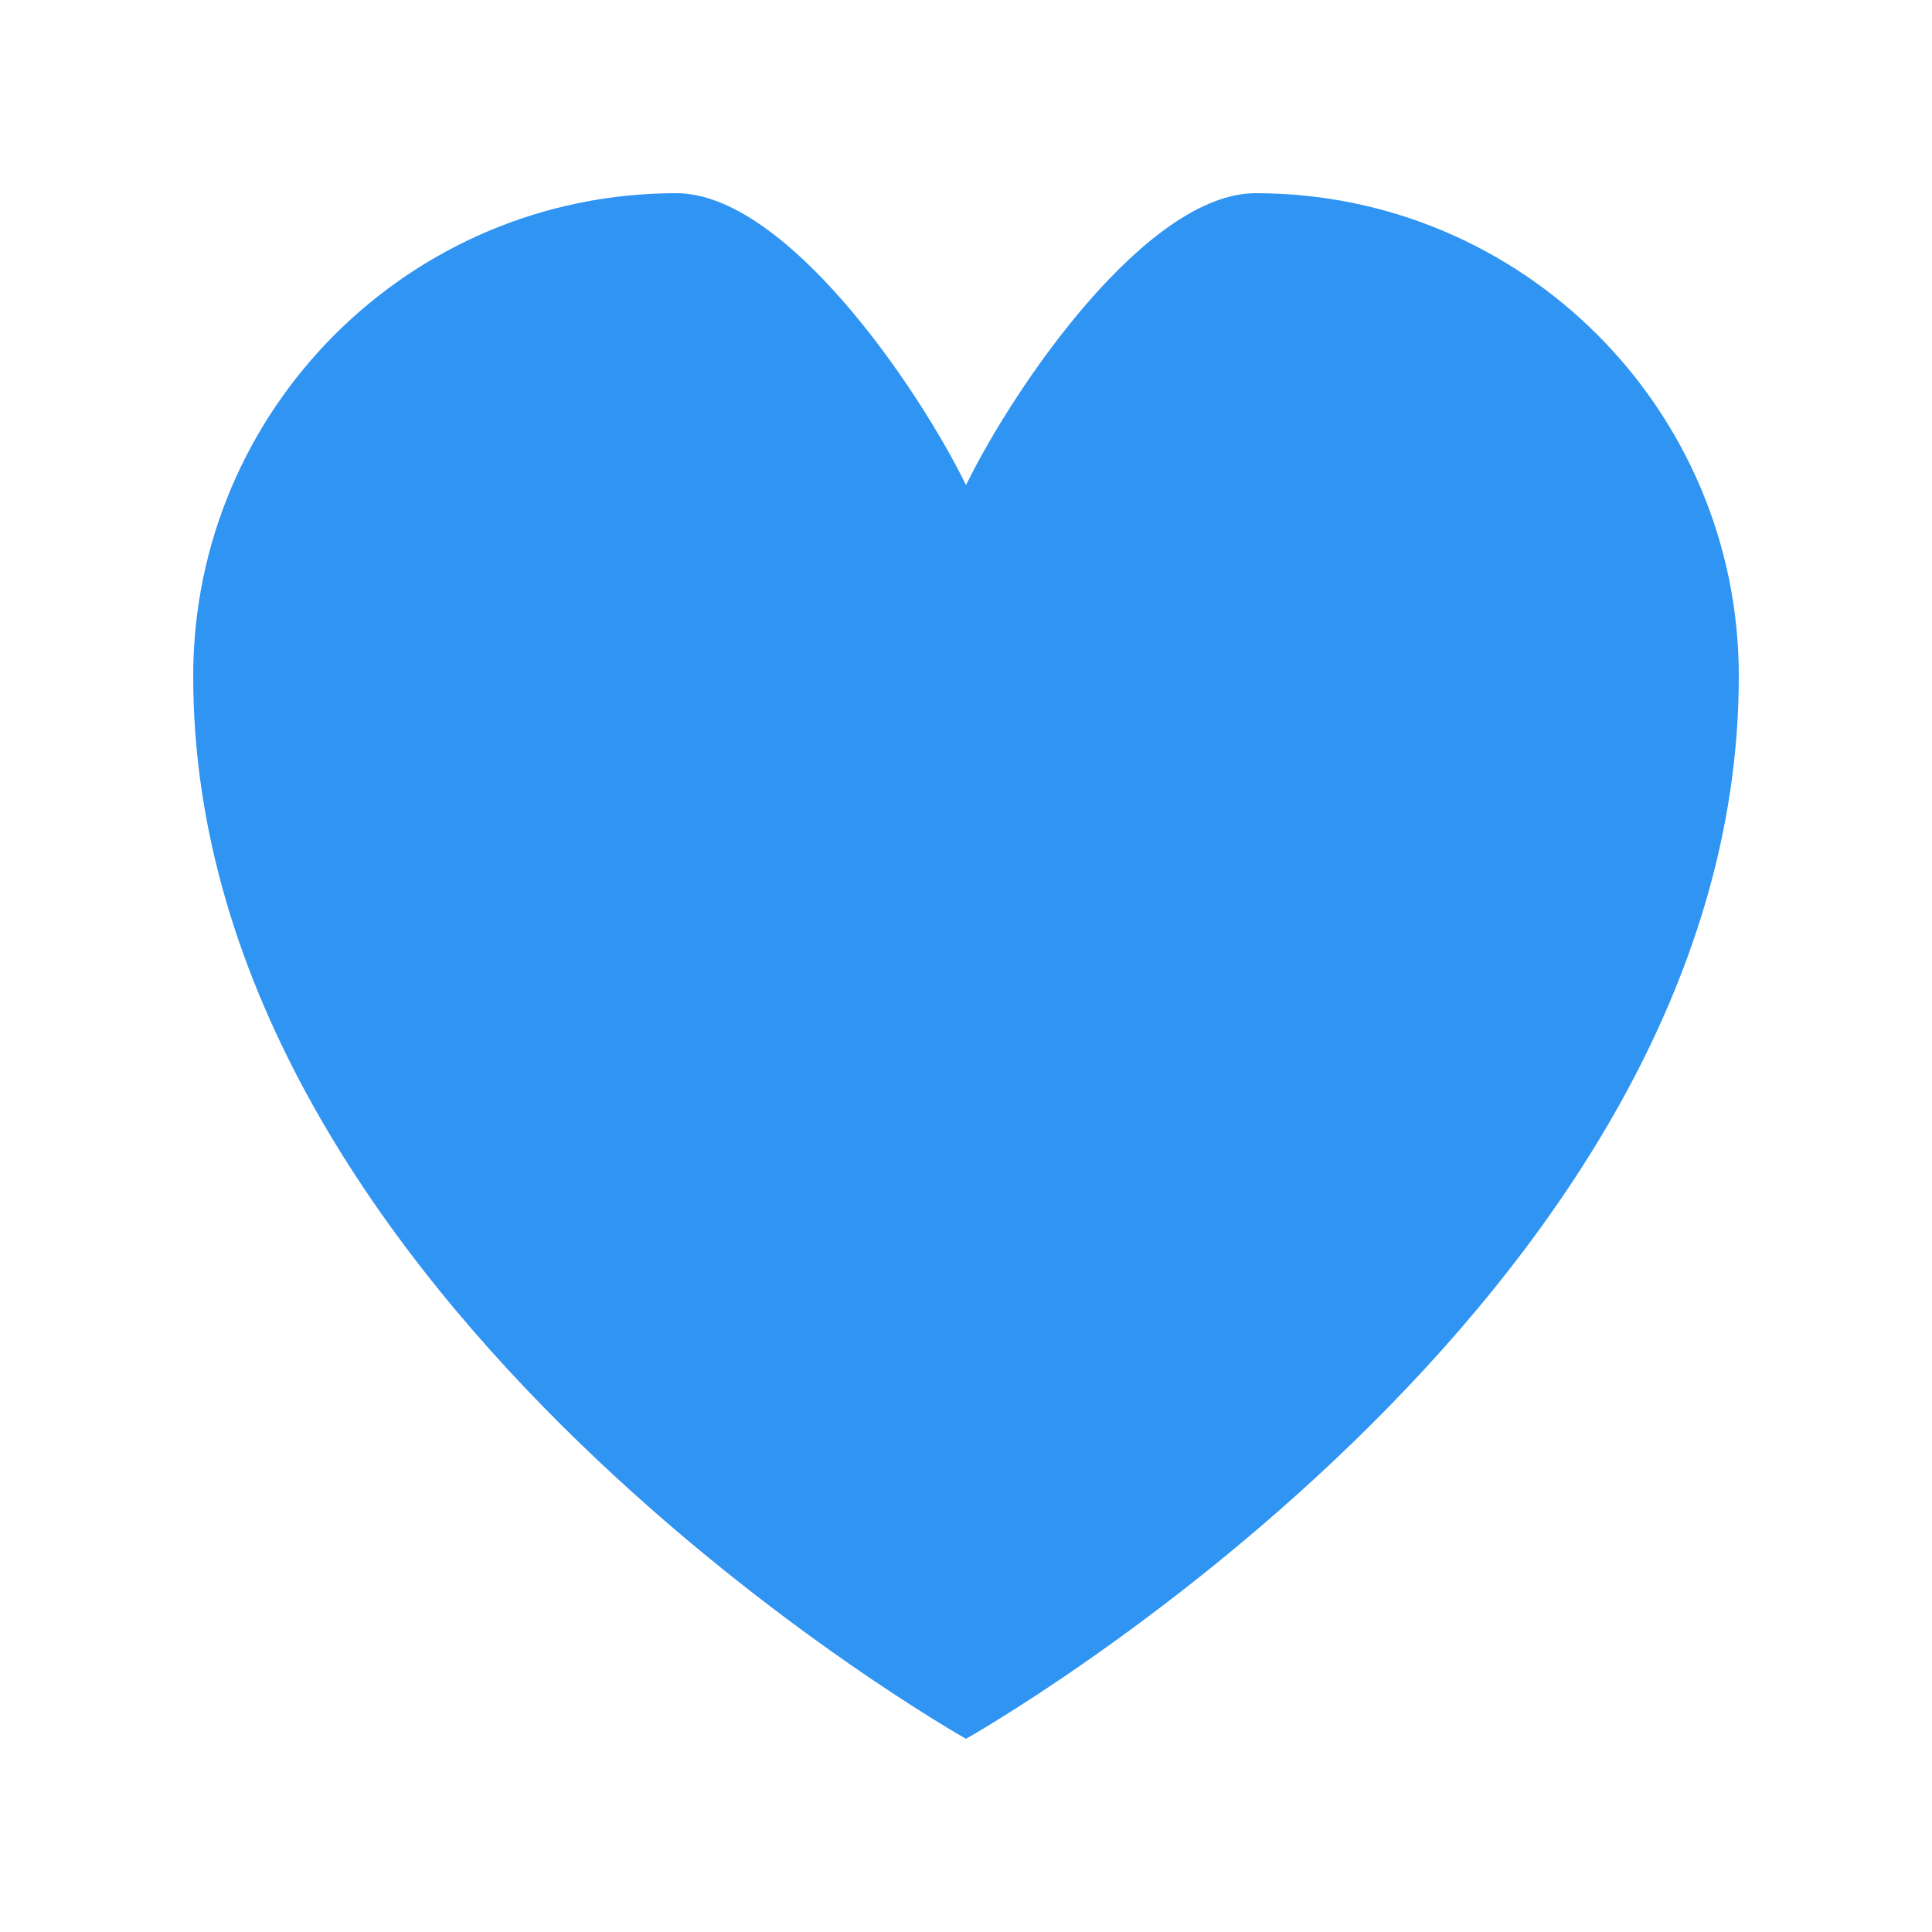
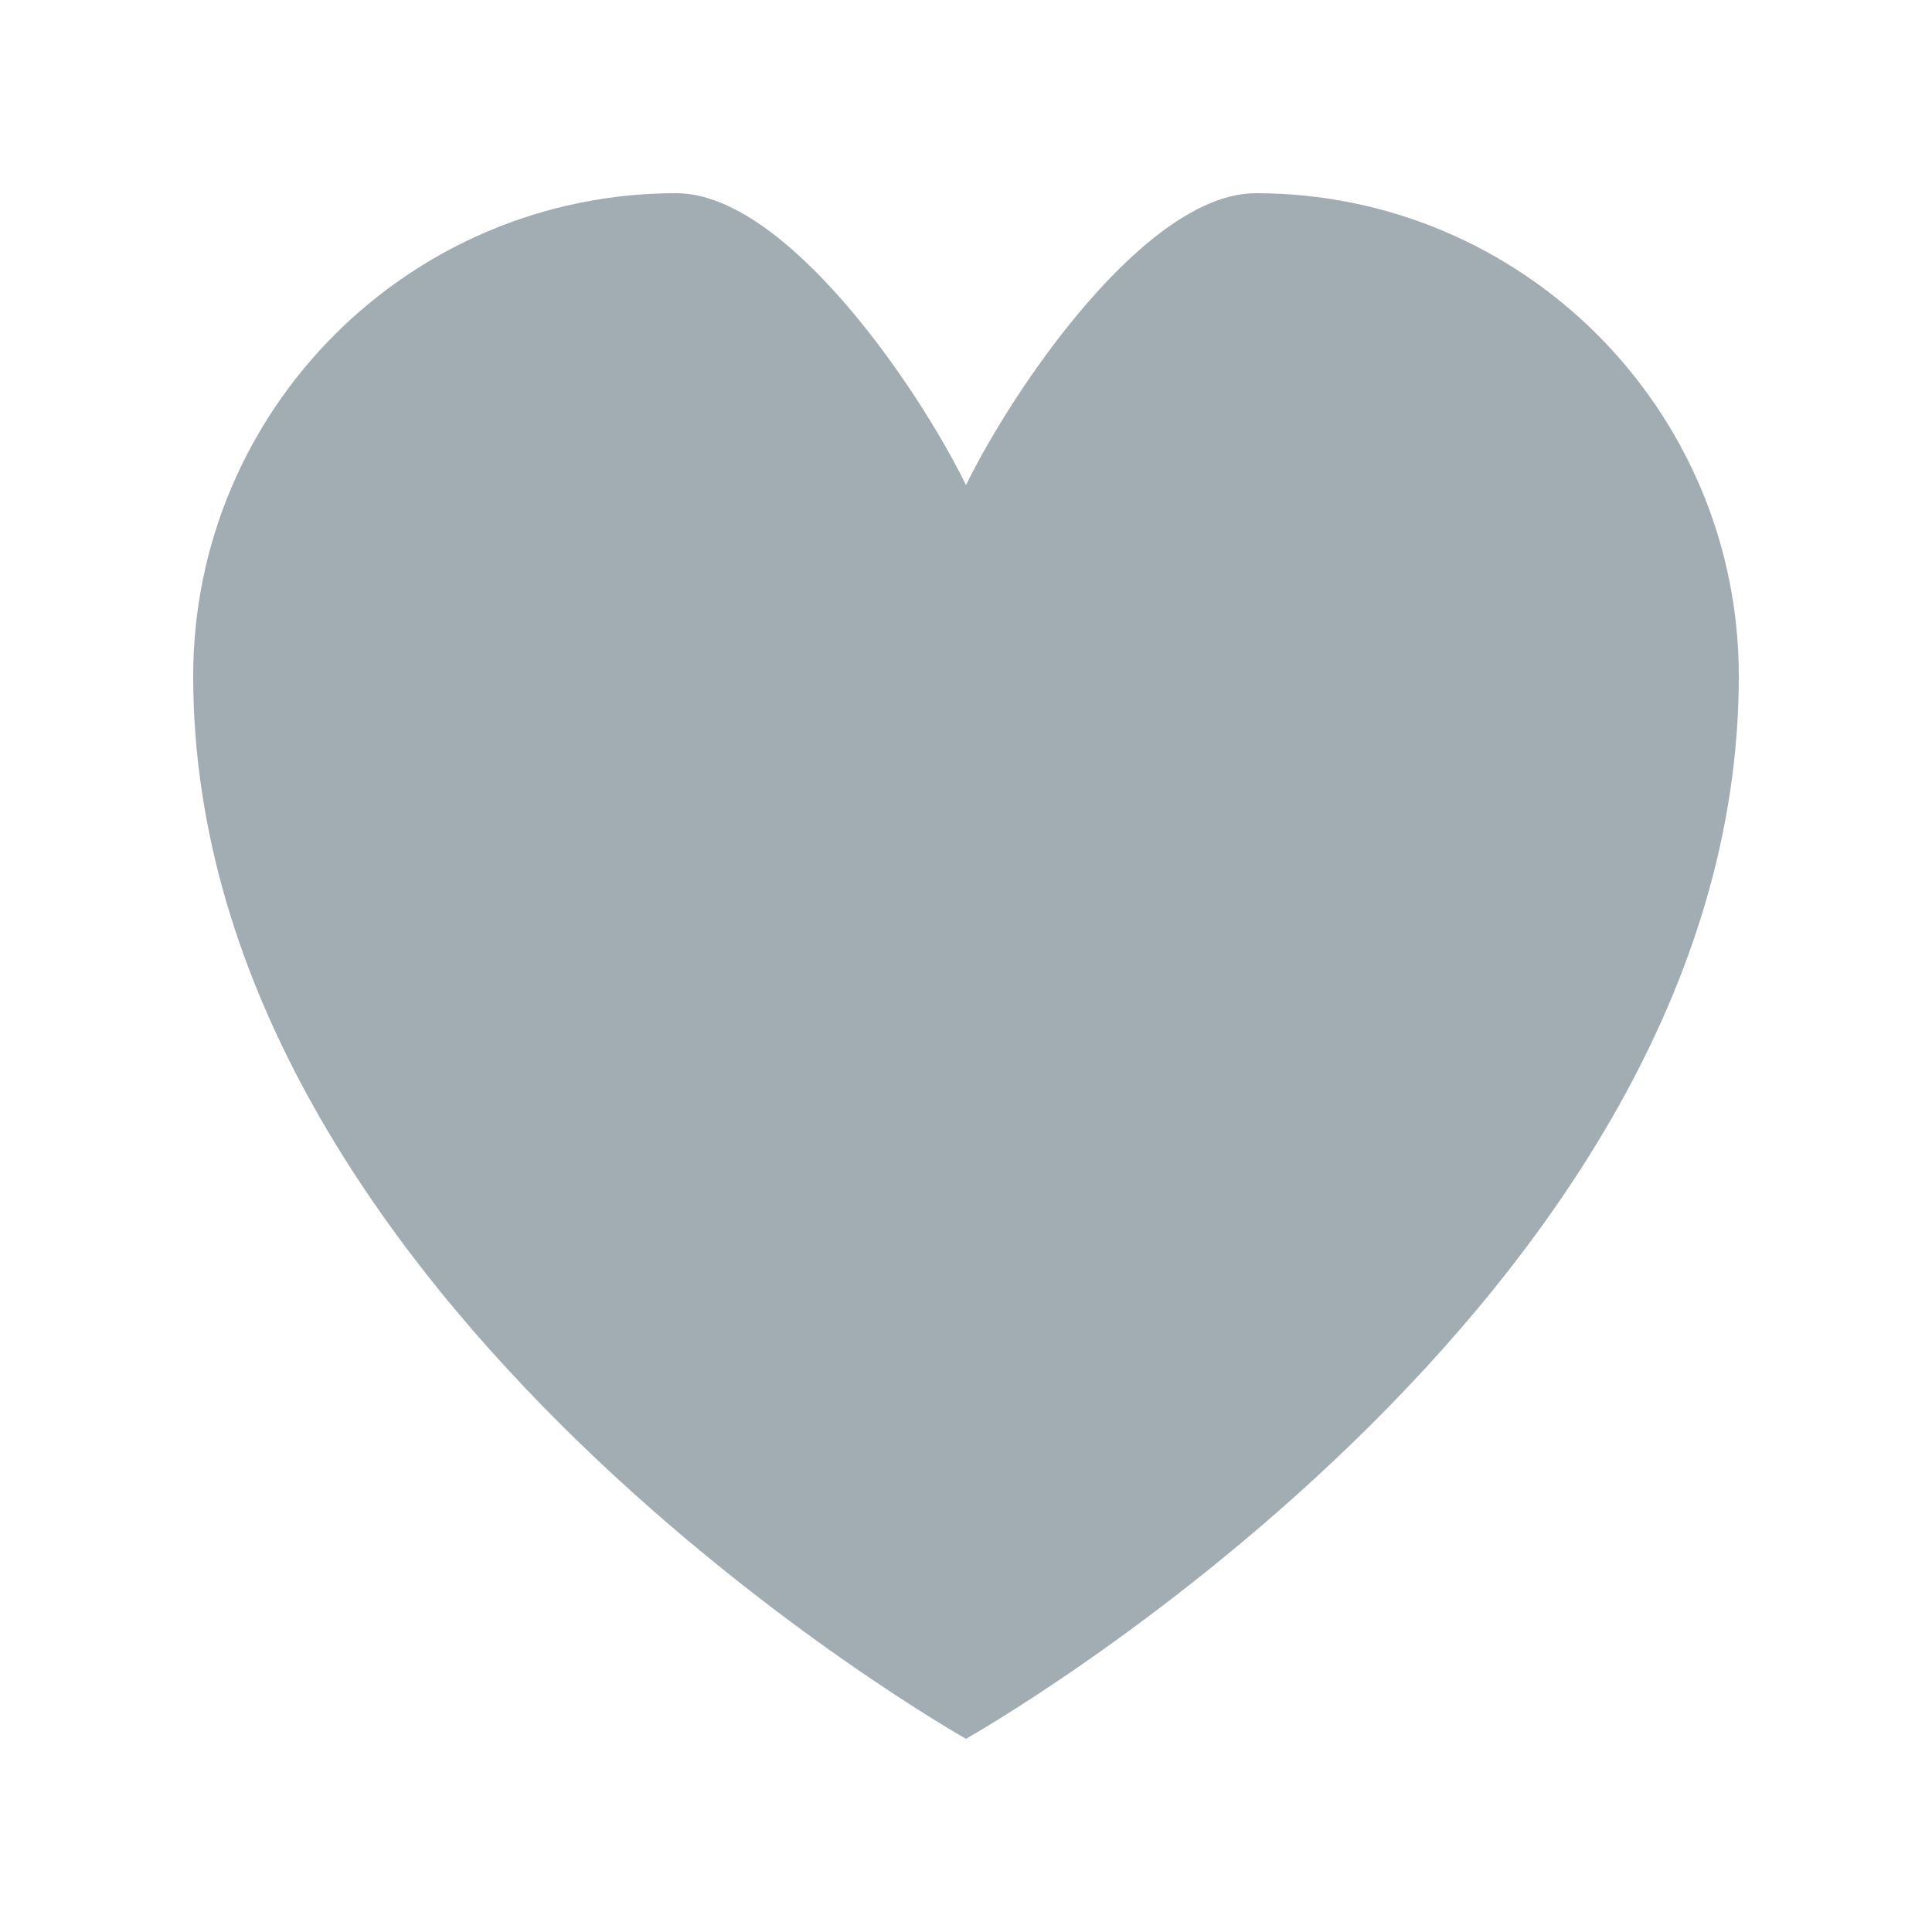
<svg xmlns="http://www.w3.org/2000/svg" width="20" height="20" viewBox="0 0 20 20" enable-background="new 0 0 20 20">
-   <path fill="#2f94f2" d="M13,2c-1.131,0-2.5,2-3,3.022C9.5,4,8.131,2,7,2C4.239,2,2,4.239,2,7c0,6.5,8,11,8,11s8-4.5,8-11   C18,4.239,15.761,2,13,2z" />
+   <path fill="#a2acb3" d="M13,2c-1.131,0-2.5,2-3,3.022C9.5,4,8.131,2,7,2C4.239,2,2,4.239,2,7c0,6.5,8,11,8,11s8-4.5,8-11   C18,4.239,15.761,2,13,2z" />
</svg>
